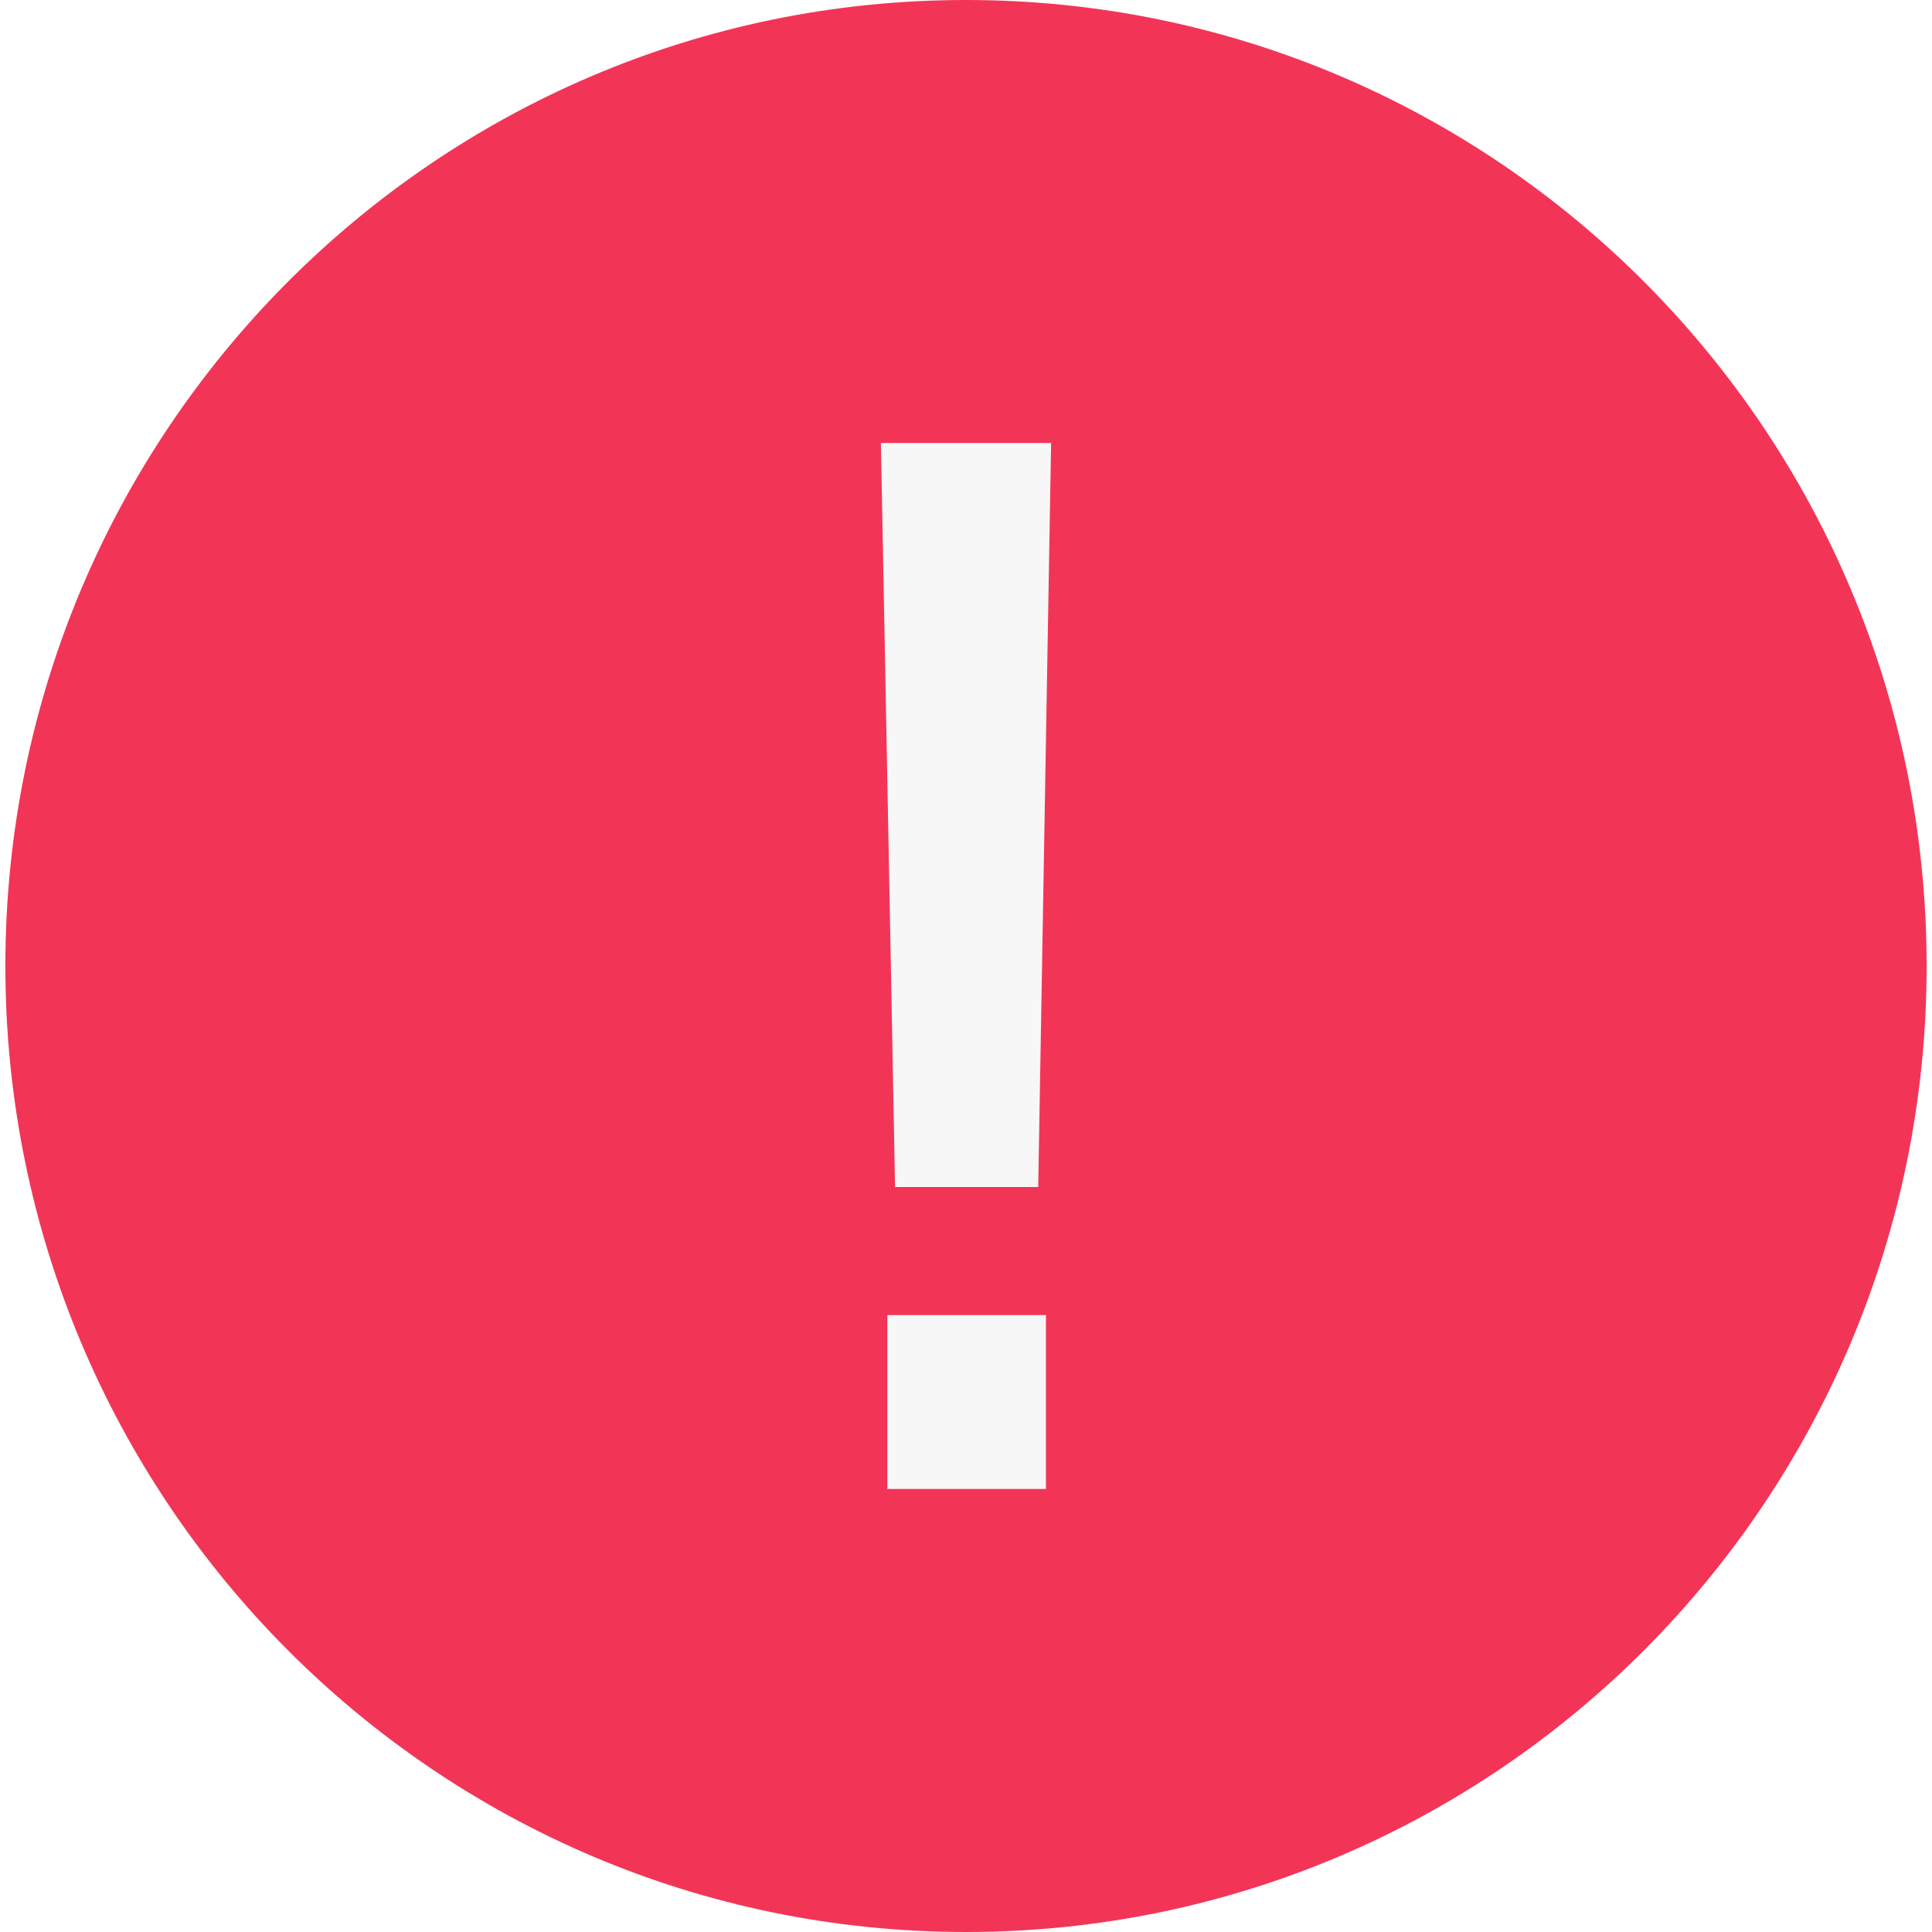
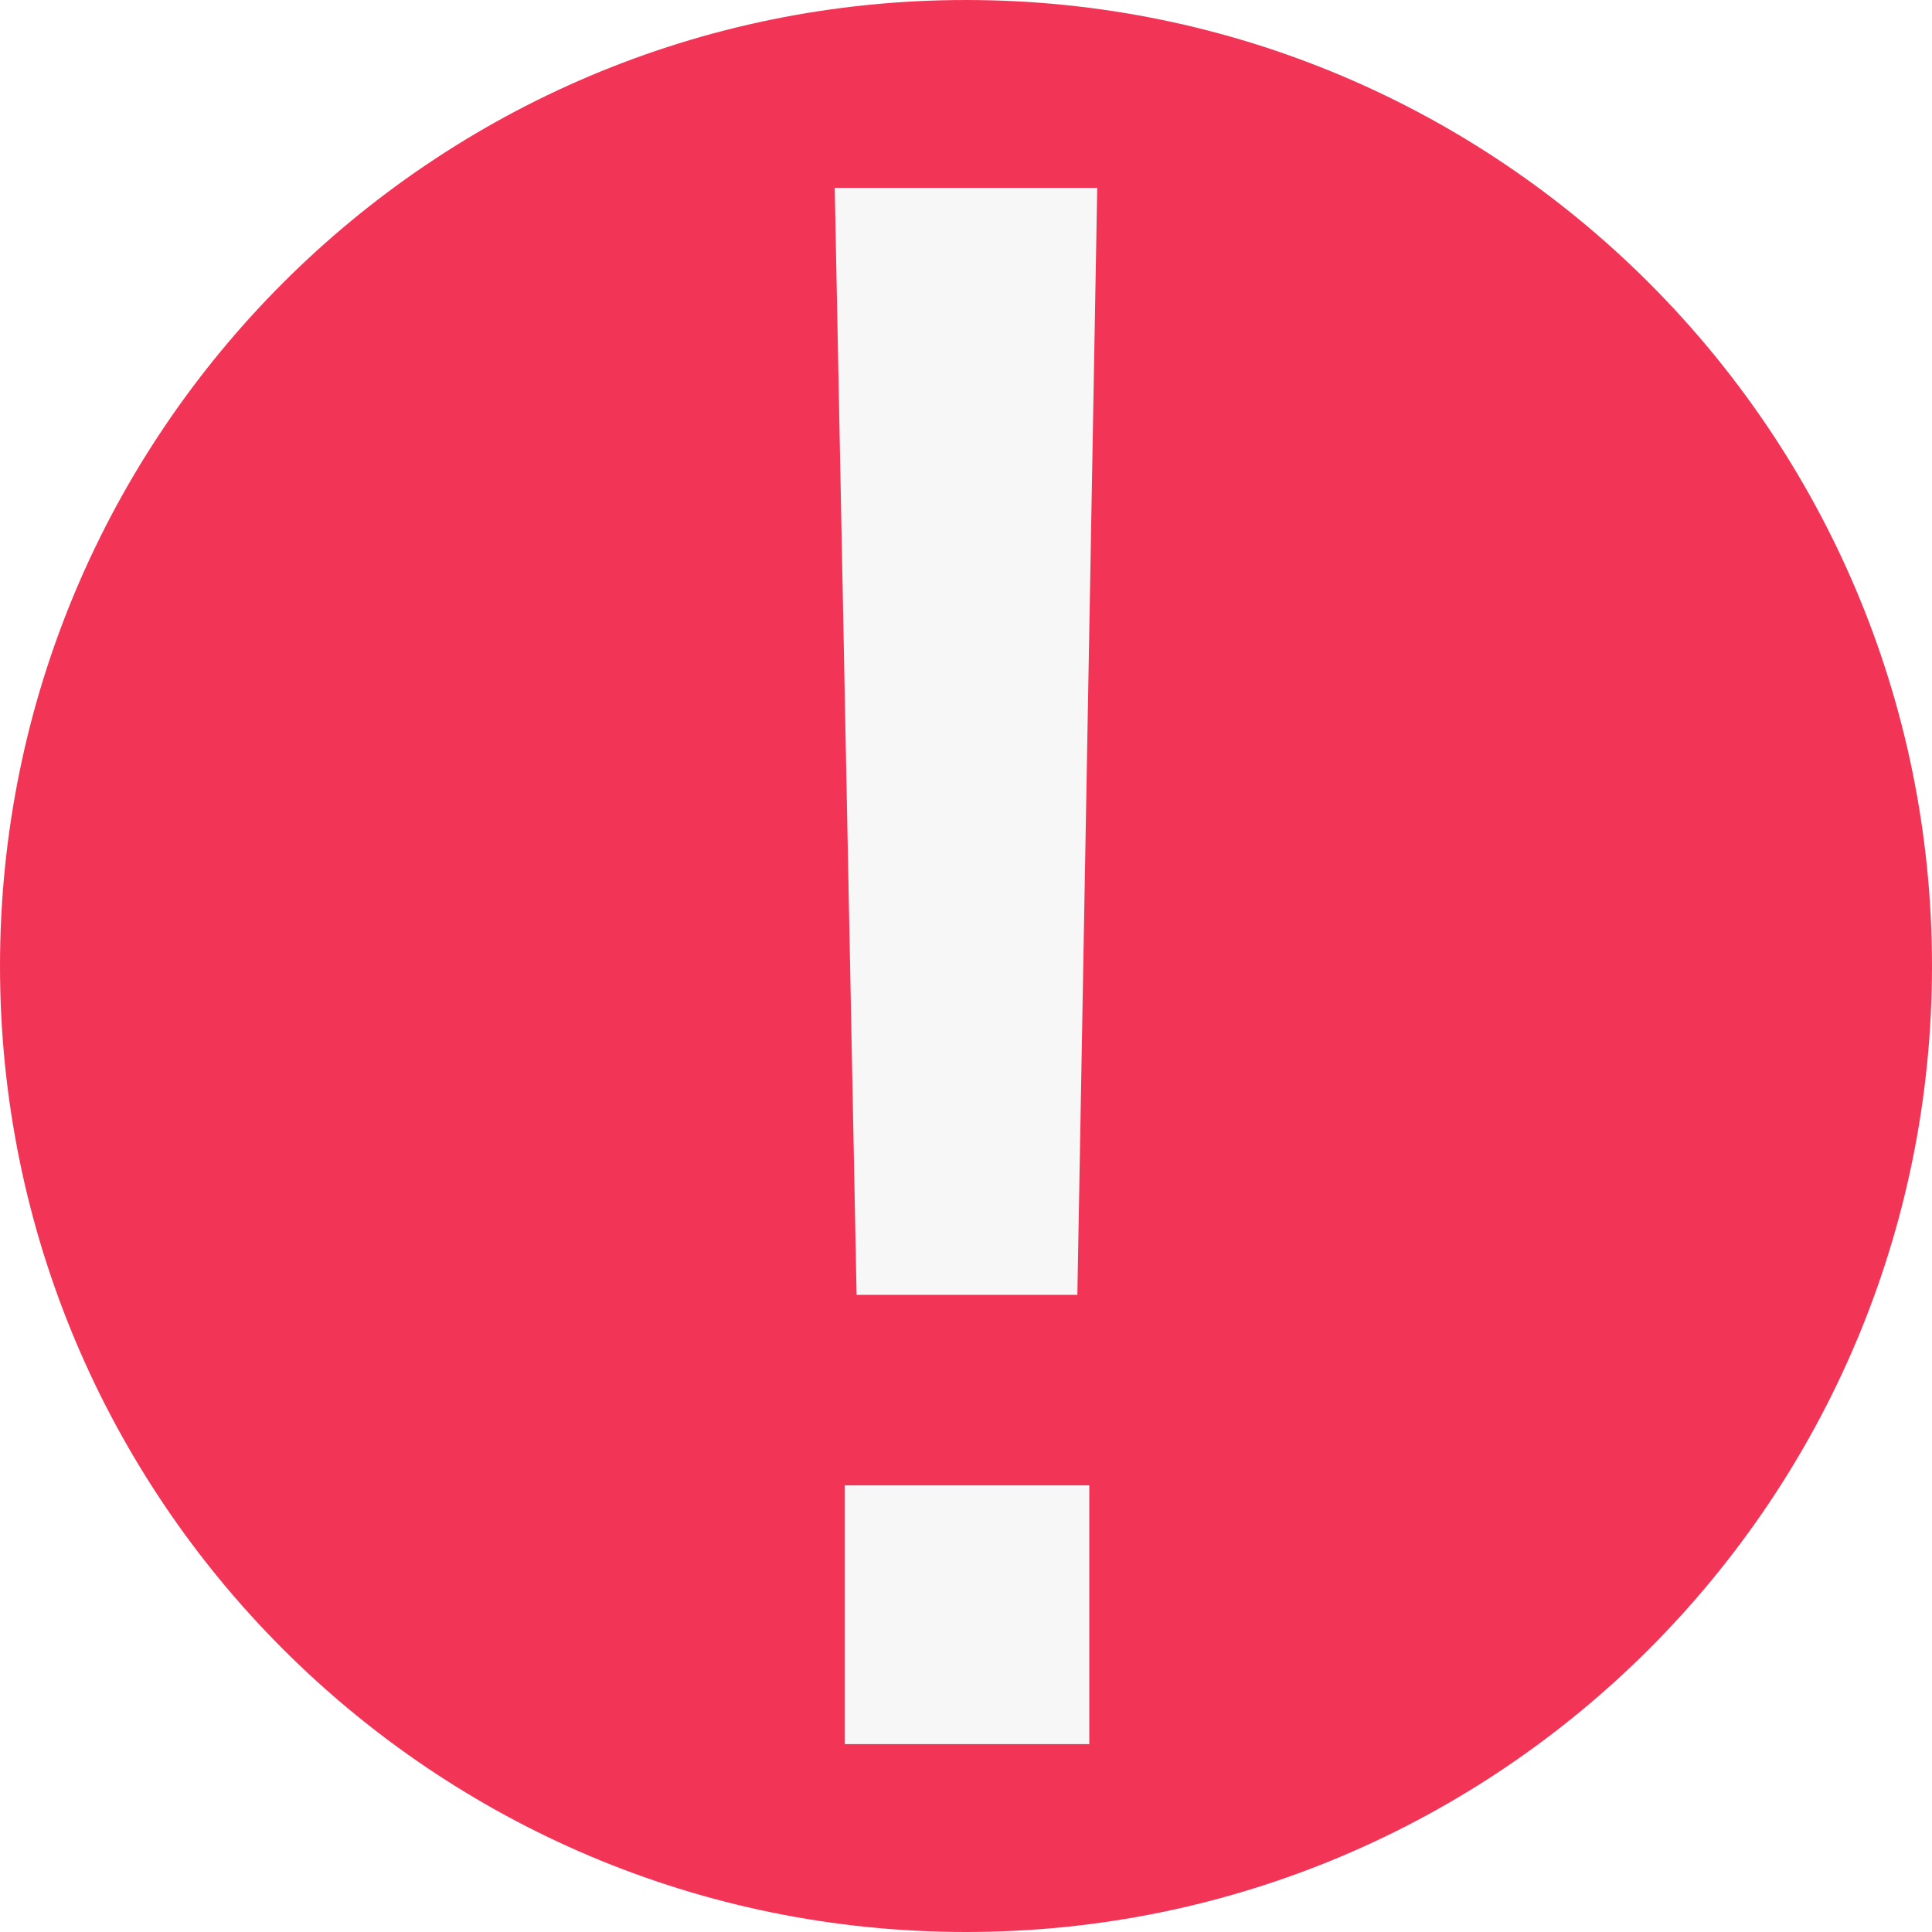
- <svg xmlns="http://www.w3.org/2000/svg" width="360" height="360">
+ <svg xmlns="http://www.w3.org/2000/svg" width="80" height="80">
  <g>
-     <rect fill="none" id="canvas_background" height="362" width="362" y="-1" x="-1" />
-     <g display="none" id="canvasGrid">
-       <rect fill="url(#gridpattern)" stroke-width="0" y="0" x="0" height="100%" width="100%" id="svg_3" />
+     <rect x="-1" y="-1" width="82" height="82" id="canvas_background" fill="none" />
+     <g id="canvasGrid" display="none">
+       <rect id="svg_3" width="100%" height="100%" x="0" y="0" stroke-width="0" fill="url(#gridpattern)" />
    </g>
  </g>
  <g>
-     <ellipse stroke="#000" ry="180" rx="179" id="svg_1" cy="180" cx="180" stroke-width="0" fill="#f23557" />
-     <path stroke="#000" id="svg_8" d="m194.896,277.45l-29.554,0l0,-32.399l29.554,0l0,32.399zm-1.44,-56.266l-26.673,0l-2.64,-138.635l31.715,0l-2.402,138.635l0,0z" fill-opacity="null" stroke-opacity="null" stroke-width="0" fill="#f7f7f7" />
+     <ellipse fill="#f23557" stroke-width="0" cx="40" cy="40" id="svg_1" rx="40" ry="40" stroke="#000" />
+     <path stroke="#000" fill="#f7f7f7" stroke-width="0" stroke-opacity="null" fill-opacity="null" d="m45.105,72.219l-10.128,0l0,-10.712l10.128,0l0,10.712zm-0.494,-18.603l-9.141,0l-0.905,-45.836l10.869,0l-0.823,45.836l0,0z" id="svg_8" />
  </g>
</svg>
